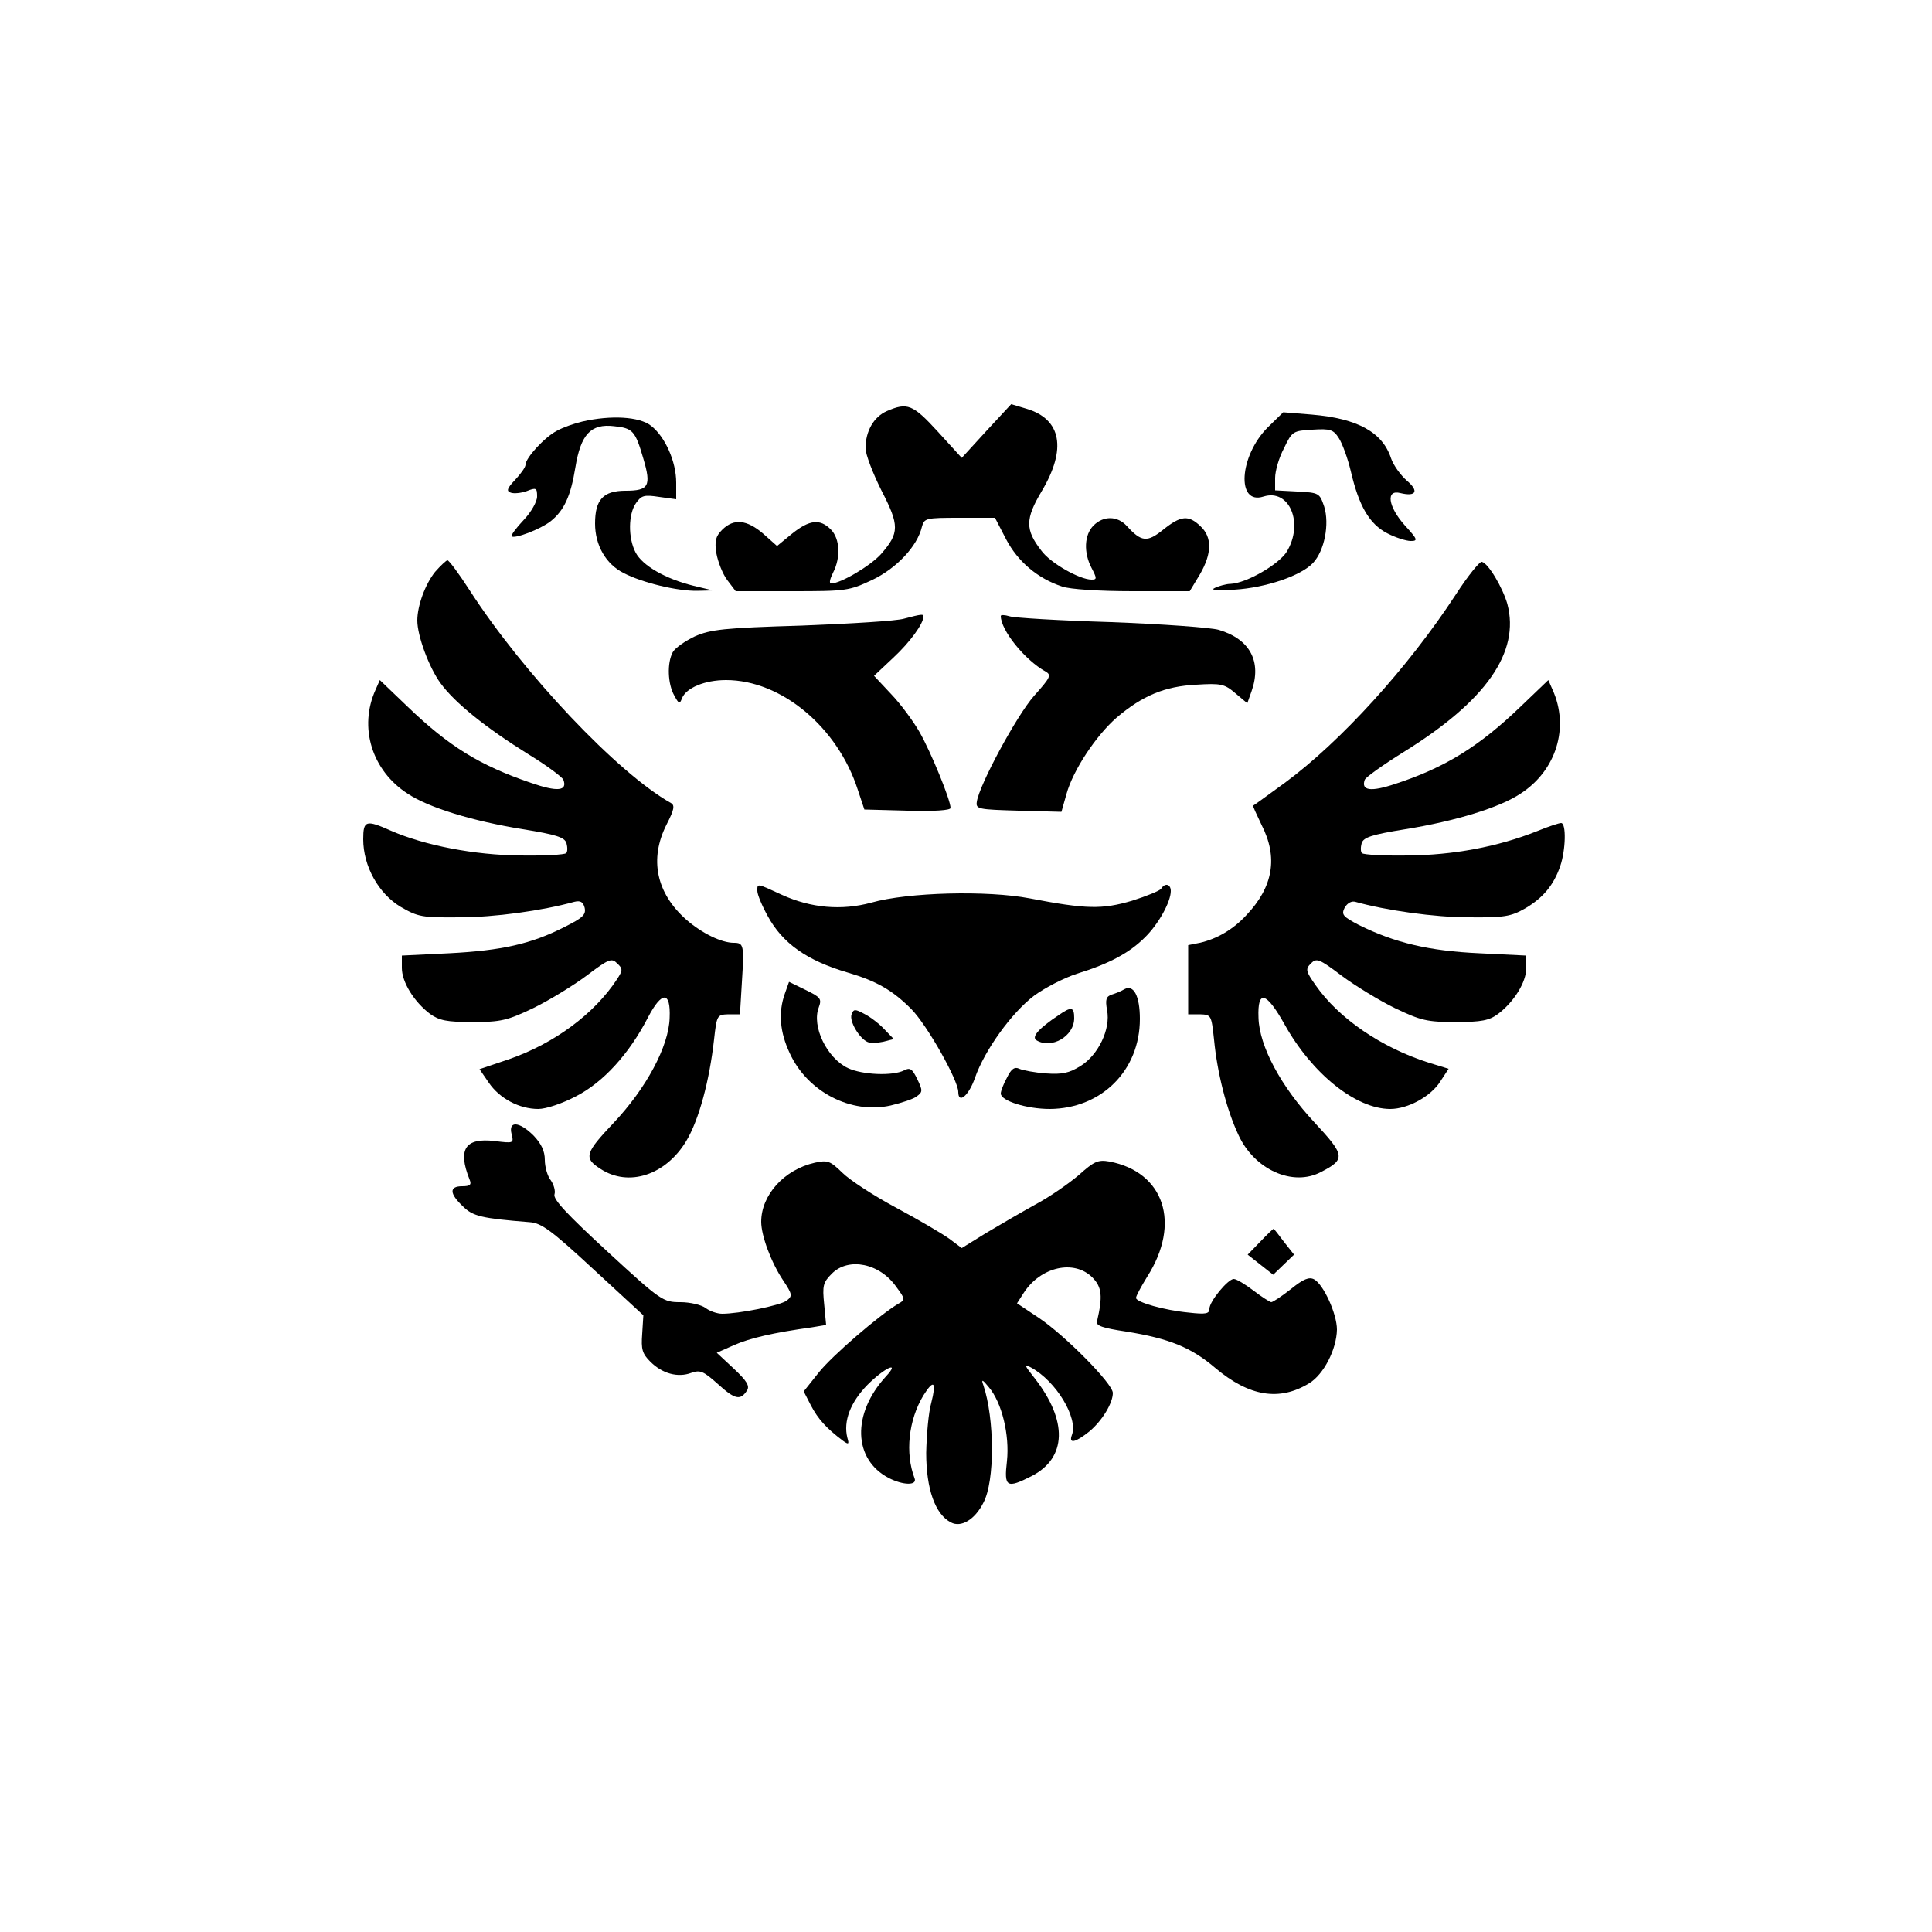
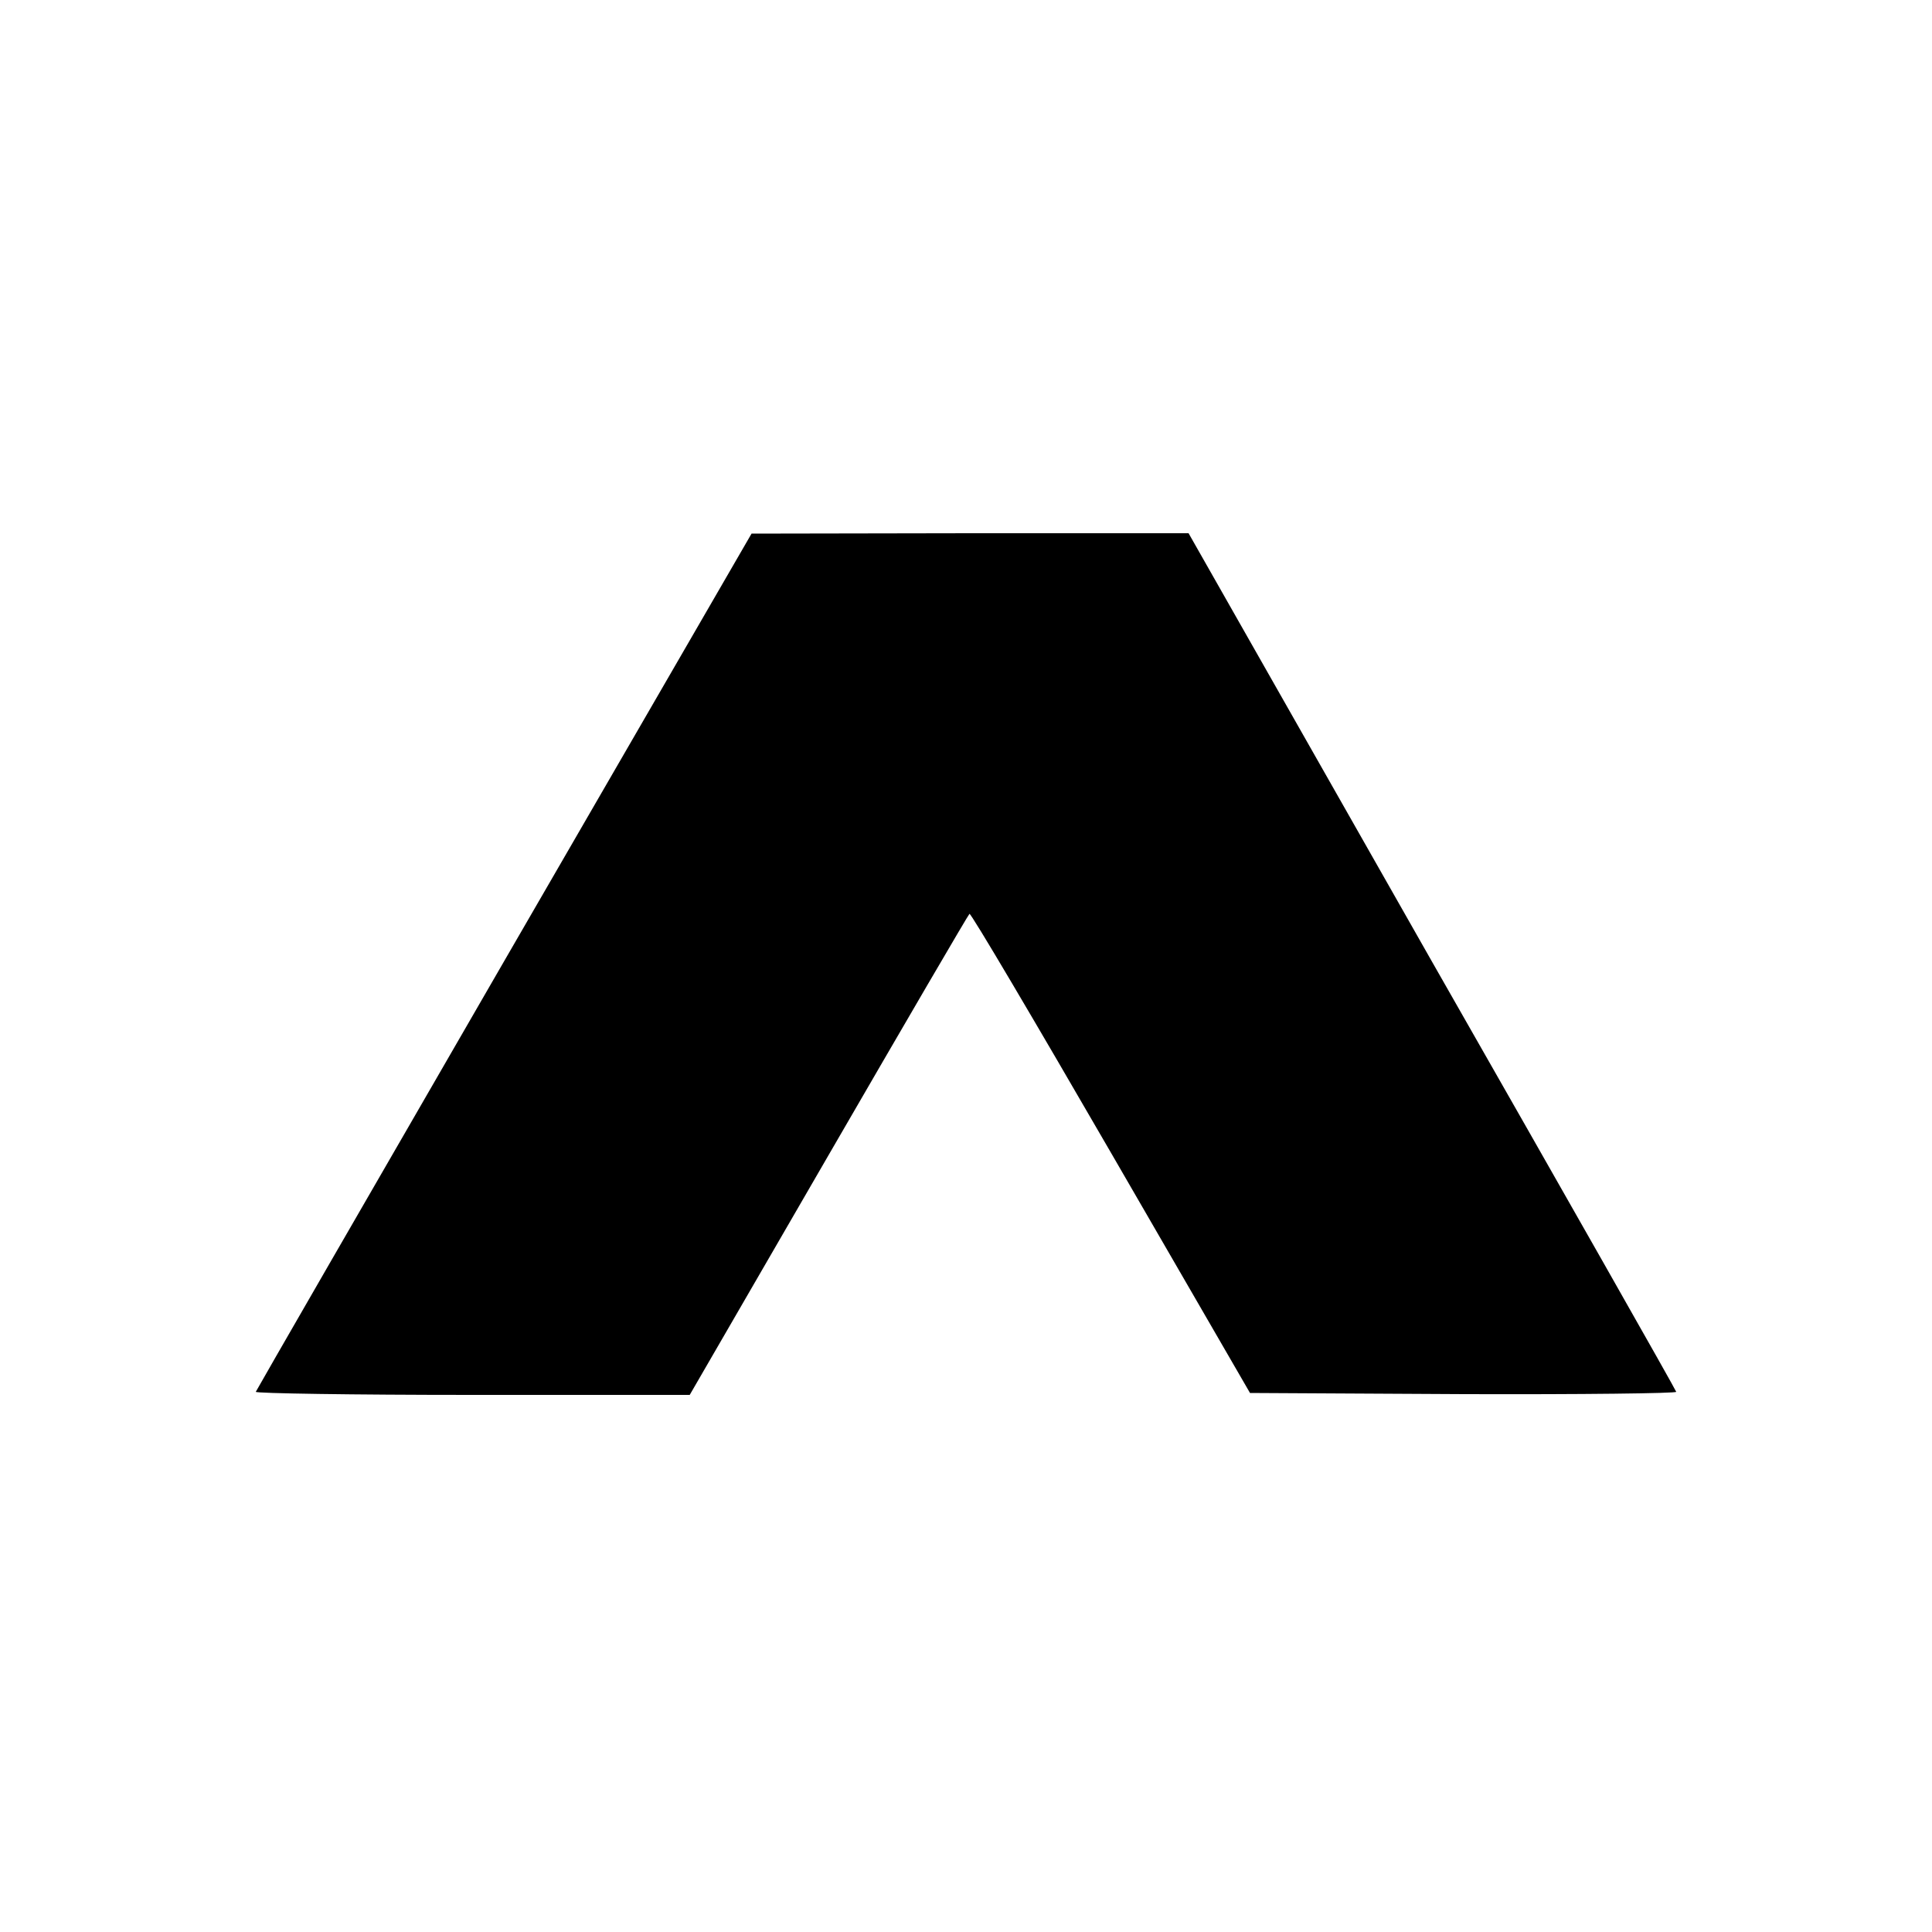
<svg xmlns="http://www.w3.org/2000/svg" version="1.0" width="500pt" height="500pt" viewBox="0 0 500 500" preserveAspectRatio="xMidYMid meet">
  <g transform="translate(0,500) scale(0.1,-0.1)" fill="#000000" stroke="none">
-     <path d="M2295 3936 c-34 -15 -55 -52 -55 -96 0 -16 19 -65 41 -109 47 -91 47 -110 -1 -165 -27 -30 -104 -76 -129 -76 -6 0 -3 12 5 28 20 39 18 88 -6 112 -28 28 -55 25 -100 -11 l-39 -32 -36 32 c-42 36 -76 40 -106 10 -17 -17 -20 -29 -15 -61 4 -22 16 -53 28 -69 l22 -29 145 0 c141 0 148 1 208 29 63 30 117 87 129 138 6 22 10 23 98 23 l91 0 29 -56 c30 -57 81 -101 145 -122 20 -7 96 -12 182 -12 l148 0 26 43 c32 55 32 97 2 125 -31 30 -51 28 -97 -9 -41 -33 -56 -32 -94 10 -24 26 -60 27 -86 1 -24 -24 -26 -70 -5 -110 14 -27 14 -30 0 -30 -31 0 -107 43 -130 75 -42 54 -42 82 1 154 65 109 51 186 -39 213 l-40 12 -64 -69 -64 -70 -62 68 c-65 71 -79 76 -132 53z" />
-     <path d="M3281 3894 c-74 -74 -82 -202 -11 -179 67 21 105 -69 60 -143 -21 -33 -104 -81 -145 -83 -11 0 -29 -5 -40 -10 -14 -6 1 -8 50 -5 81 5 172 36 203 69 30 32 43 101 29 146 -12 35 -13 36 -70 39 l-57 3 0 32 c0 18 10 53 23 77 21 44 23 45 74 48 46 3 54 0 68 -22 9 -14 23 -52 31 -86 21 -90 48 -136 94 -160 21 -11 49 -20 61 -20 19 0 18 4 -15 40 -44 49 -50 94 -12 84 41 -10 49 5 17 32 -16 14 -35 40 -41 58 -22 67 -86 103 -205 113 l-74 6 -40 -39z" />
-     <path d="M1507 3909 c-21 -5 -50 -15 -66 -24 -31 -16 -81 -70 -81 -88 0 -6 -12 -23 -27 -39 -21 -22 -23 -29 -11 -33 8 -3 27 -1 41 4 25 10 27 8 27 -14 0 -13 -15 -40 -35 -61 -19 -20 -33 -39 -31 -42 8 -7 74 18 101 39 35 28 52 65 64 139 14 86 40 114 100 107 49 -5 55 -12 76 -84 21 -71 14 -83 -46 -83 -58 0 -79 -23 -79 -85 0 -56 28 -105 74 -128 48 -25 139 -47 191 -46 l40 1 -50 12 c-73 18 -132 52 -150 86 -20 38 -19 100 1 128 14 20 21 22 60 16 l44 -6 0 43 c0 55 -29 119 -65 147 -30 24 -104 28 -178 11z" />
-     <path d="M1126 3520 c-25 -31 -46 -87 -46 -126 0 -39 30 -121 60 -162 37 -51 118 -116 229 -185 46 -28 86 -58 89 -65 11 -29 -15 -32 -84 -8 -132 45 -212 94 -320 198 l-71 68 -11 -25 c-44 -97 -10 -209 83 -269 54 -36 168 -71 298 -92 87 -14 108 -21 113 -36 3 -11 3 -23 -1 -26 -4 -4 -57 -7 -118 -6 -119 1 -248 26 -335 64 -65 29 -72 27 -72 -22 0 -70 40 -141 97 -175 45 -26 55 -28 153 -27 89 0 213 17 296 40 16 4 23 0 27 -15 4 -18 -4 -26 -52 -50 -86 -44 -163 -61 -298 -68 l-123 -6 0 -32 c0 -37 32 -88 73 -119 24 -17 43 -21 110 -21 73 0 90 4 157 36 41 20 103 58 138 84 58 44 65 46 79 32 15 -14 15 -18 0 -41 -59 -90 -162 -166 -279 -207 l-77 -26 24 -35 c28 -41 79 -68 128 -68 20 0 62 14 98 33 70 36 137 109 186 204 36 69 59 68 56 -1 -2 -74 -61 -183 -145 -272 -74 -78 -78 -91 -34 -119 73 -48 169 -16 222 72 33 55 60 156 72 263 7 63 8 64 37 65 l30 0 5 83 c6 96 5 102 -21 102 -32 0 -83 25 -123 60 -78 69 -96 157 -51 246 20 39 22 50 11 56 -137 77 -381 334 -521 551 -27 42 -53 77 -57 77 -3 0 -18 -14 -32 -30z" />
-     <path d="M3768 3462 c-124 -190 -299 -382 -443 -488 -44 -32 -81 -59 -82 -59 -1 -1 9 -23 22 -50 43 -84 30 -160 -39 -233 -35 -38 -77 -62 -121 -72 l-30 -6 0 -89 0 -90 30 0 c30 -1 30 -2 37 -66 8 -84 32 -180 63 -246 41 -90 141 -135 214 -96 64 33 62 43 -17 128 -86 92 -143 197 -145 271 -3 74 20 68 68 -18 71 -127 184 -218 273 -218 46 0 106 33 130 72 l21 32 -52 16 c-122 39 -232 114 -292 200 -26 37 -27 42 -12 57 14 14 21 12 79 -32 35 -26 97 -64 138 -84 67 -32 83 -36 157 -36 67 0 87 4 110 21 41 31 73 82 73 119 l0 32 -122 6 c-130 6 -218 27 -311 73 -42 22 -46 27 -37 45 7 12 18 18 28 15 78 -22 205 -40 292 -40 93 -1 110 2 147 23 46 27 74 60 91 110 14 41 16 111 2 111 -5 0 -33 -9 -62 -21 -103 -41 -218 -62 -335 -63 -61 -1 -114 2 -118 6 -4 3 -4 15 -1 26 5 15 26 22 113 36 130 21 244 56 298 92 93 60 127 172 83 269 l-11 25 -71 -68 c-108 -104 -197 -159 -326 -201 -63 -21 -88 -17 -78 11 3 7 48 39 101 72 213 132 301 258 268 383 -12 42 -49 105 -66 109 -5 2 -36 -36 -67 -84z" />
-     <path d="M2340 3399 c-19 -6 -138 -13 -265 -18 -202 -6 -236 -10 -277 -28 -25 -12 -51 -30 -57 -41 -15 -28 -13 -82 4 -112 12 -22 14 -23 20 -7 11 27 59 47 114 47 143 0 289 -122 341 -284 l17 -51 112 -3 c70 -2 111 1 111 7 0 21 -51 145 -80 196 -16 28 -49 73 -74 99 l-44 47 50 47 c43 40 78 88 78 107 0 6 -5 6 -50 -6z" />
-     <path d="M2590 3406 c0 -37 62 -114 116 -144 16 -9 12 -16 -30 -63 -45 -51 -142 -231 -148 -274 -3 -19 4 -20 108 -23 l111 -3 13 46 c17 62 77 152 130 198 67 57 125 81 206 85 64 4 73 2 101 -22 l31 -26 11 31 c27 77 -4 135 -85 159 -21 6 -147 15 -279 20 -132 4 -250 11 -262 15 -13 4 -23 4 -23 1z" />
-     <path d="M1960 2694 c0 -9 12 -38 27 -65 38 -70 101 -115 207 -146 75 -22 116 -46 164 -94 41 -41 122 -185 122 -215 0 -32 27 -10 43 36 25 72 95 169 153 213 27 20 77 46 111 57 84 26 136 54 176 94 35 34 67 92 67 120 0 18 -15 22 -25 6 -3 -5 -37 -19 -75 -31 -78 -23 -119 -22 -265 6 -109 21 -315 16 -410 -11 -77 -21 -156 -14 -231 20 -67 31 -64 30 -64 10z" />
-     <path d="M2031 2428 c-17 -48 -13 -99 13 -154 46 -100 159 -158 261 -135 29 7 60 17 68 24 15 11 15 15 1 44 -13 27 -19 31 -34 23 -29 -15 -108 -12 -146 6 -54 26 -94 108 -75 157 8 22 5 26 -34 45 l-43 21 -11 -31z" />
-     <path d="M2910 2440 c-8 -5 -23 -11 -33 -14 -14 -5 -17 -12 -12 -40 10 -49 -23 -117 -69 -145 -29 -18 -47 -22 -89 -19 -28 2 -60 8 -69 12 -12 6 -21 0 -32 -23 -9 -16 -16 -35 -16 -41 0 -19 67 -40 127 -40 134 1 233 100 233 233 0 59 -16 90 -40 77z" />
-     <path d="M2204 2375 c-7 -17 20 -63 42 -72 8 -3 26 -2 40 1 l27 7 -24 25 c-13 14 -36 32 -52 40 -24 13 -28 13 -33 -1z" />
-     <path d="M2740 2373 c-51 -34 -71 -56 -58 -65 39 -24 98 10 98 57 0 29 -7 31 -40 8z" />
-     <path d="M1324 2065 c6 -24 5 -24 -44 -18 -76 9 -96 -21 -65 -99 6 -14 2 -18 -19 -18 -34 0 -33 -19 2 -52 26 -26 49 -31 173 -41 30 -2 56 -21 165 -122 l129 -119 -3 -48 c-3 -40 0 -51 21 -72 31 -31 71 -42 106 -29 23 8 31 5 69 -29 44 -40 58 -43 75 -17 8 12 0 25 -34 57 l-44 41 45 20 c41 18 101 32 202 46 l36 6 -5 53 c-5 49 -3 57 20 80 43 43 124 27 167 -35 23 -31 23 -33 5 -43 -49 -29 -172 -135 -206 -178 l-39 -49 19 -37 c18 -34 39 -58 83 -91 14 -10 16 -9 11 8 -11 43 8 92 52 137 45 45 86 63 48 22 -89 -97 -85 -215 7 -263 37 -19 74 -20 67 -1 -25 65 -16 151 23 215 27 43 34 35 20 -20 -7 -24 -12 -82 -13 -129 0 -93 23 -159 64 -180 26 -14 62 7 84 51 30 56 29 217 0 304 -6 16 -3 16 14 -5 34 -40 54 -124 47 -191 -8 -68 -1 -72 64 -39 91 47 94 143 7 254 -26 33 -28 37 -9 27 65 -35 123 -131 106 -175 -9 -24 10 -19 46 10 33 28 60 73 60 99 0 24 -124 149 -191 194 l-57 38 18 28 c44 67 130 86 177 39 25 -25 27 -49 12 -114 -3 -11 15 -17 75 -26 112 -18 169 -41 232 -95 87 -73 165 -86 242 -39 38 23 71 88 72 139 0 41 -35 117 -59 130 -13 7 -28 1 -60 -25 -24 -19 -47 -34 -51 -34 -3 0 -24 13 -46 30 -21 16 -44 30 -51 30 -15 0 -63 -58 -63 -77 0 -13 -9 -15 -53 -10 -64 6 -137 27 -137 38 0 5 13 29 29 55 88 138 44 271 -98 298 -29 5 -39 1 -79 -35 -26 -22 -76 -57 -112 -76 -36 -20 -93 -53 -128 -74 l-63 -39 -32 24 c-18 13 -79 49 -137 80 -58 31 -121 72 -140 91 -32 31 -38 33 -71 26 -80 -18 -139 -84 -139 -153 0 -36 26 -106 57 -152 24 -36 24 -40 9 -52 -18 -13 -124 -34 -167 -34 -13 0 -33 7 -43 15 -11 8 -40 15 -65 15 -45 0 -50 3 -189 131 -104 96 -141 135 -137 148 3 9 -2 26 -10 37 -8 10 -15 34 -15 52 0 23 -9 42 -29 63 -37 37 -66 39 -57 4z" />
-     <path d="M3261 1786 l-32 -33 33 -26 33 -26 27 26 27 26 -26 33 c-14 19 -26 34 -27 34 -1 0 -17 -15 -35 -34z" />
+     <path d="M1305 2513 c-352 -609 -641 -1110 -643 -1115 -2 -4 250 -8 560 -8 l563 0 359 620 c198 342 362 623 365 625 4 2 168 -276 366 -618 l360 -622 554 -3 c304 -1 551 2 549 6 -1 5 -286 507 -633 1115 l-629 1107 -566 0 -565 -1 -640 -1106z" />
  </g>
</svg>
